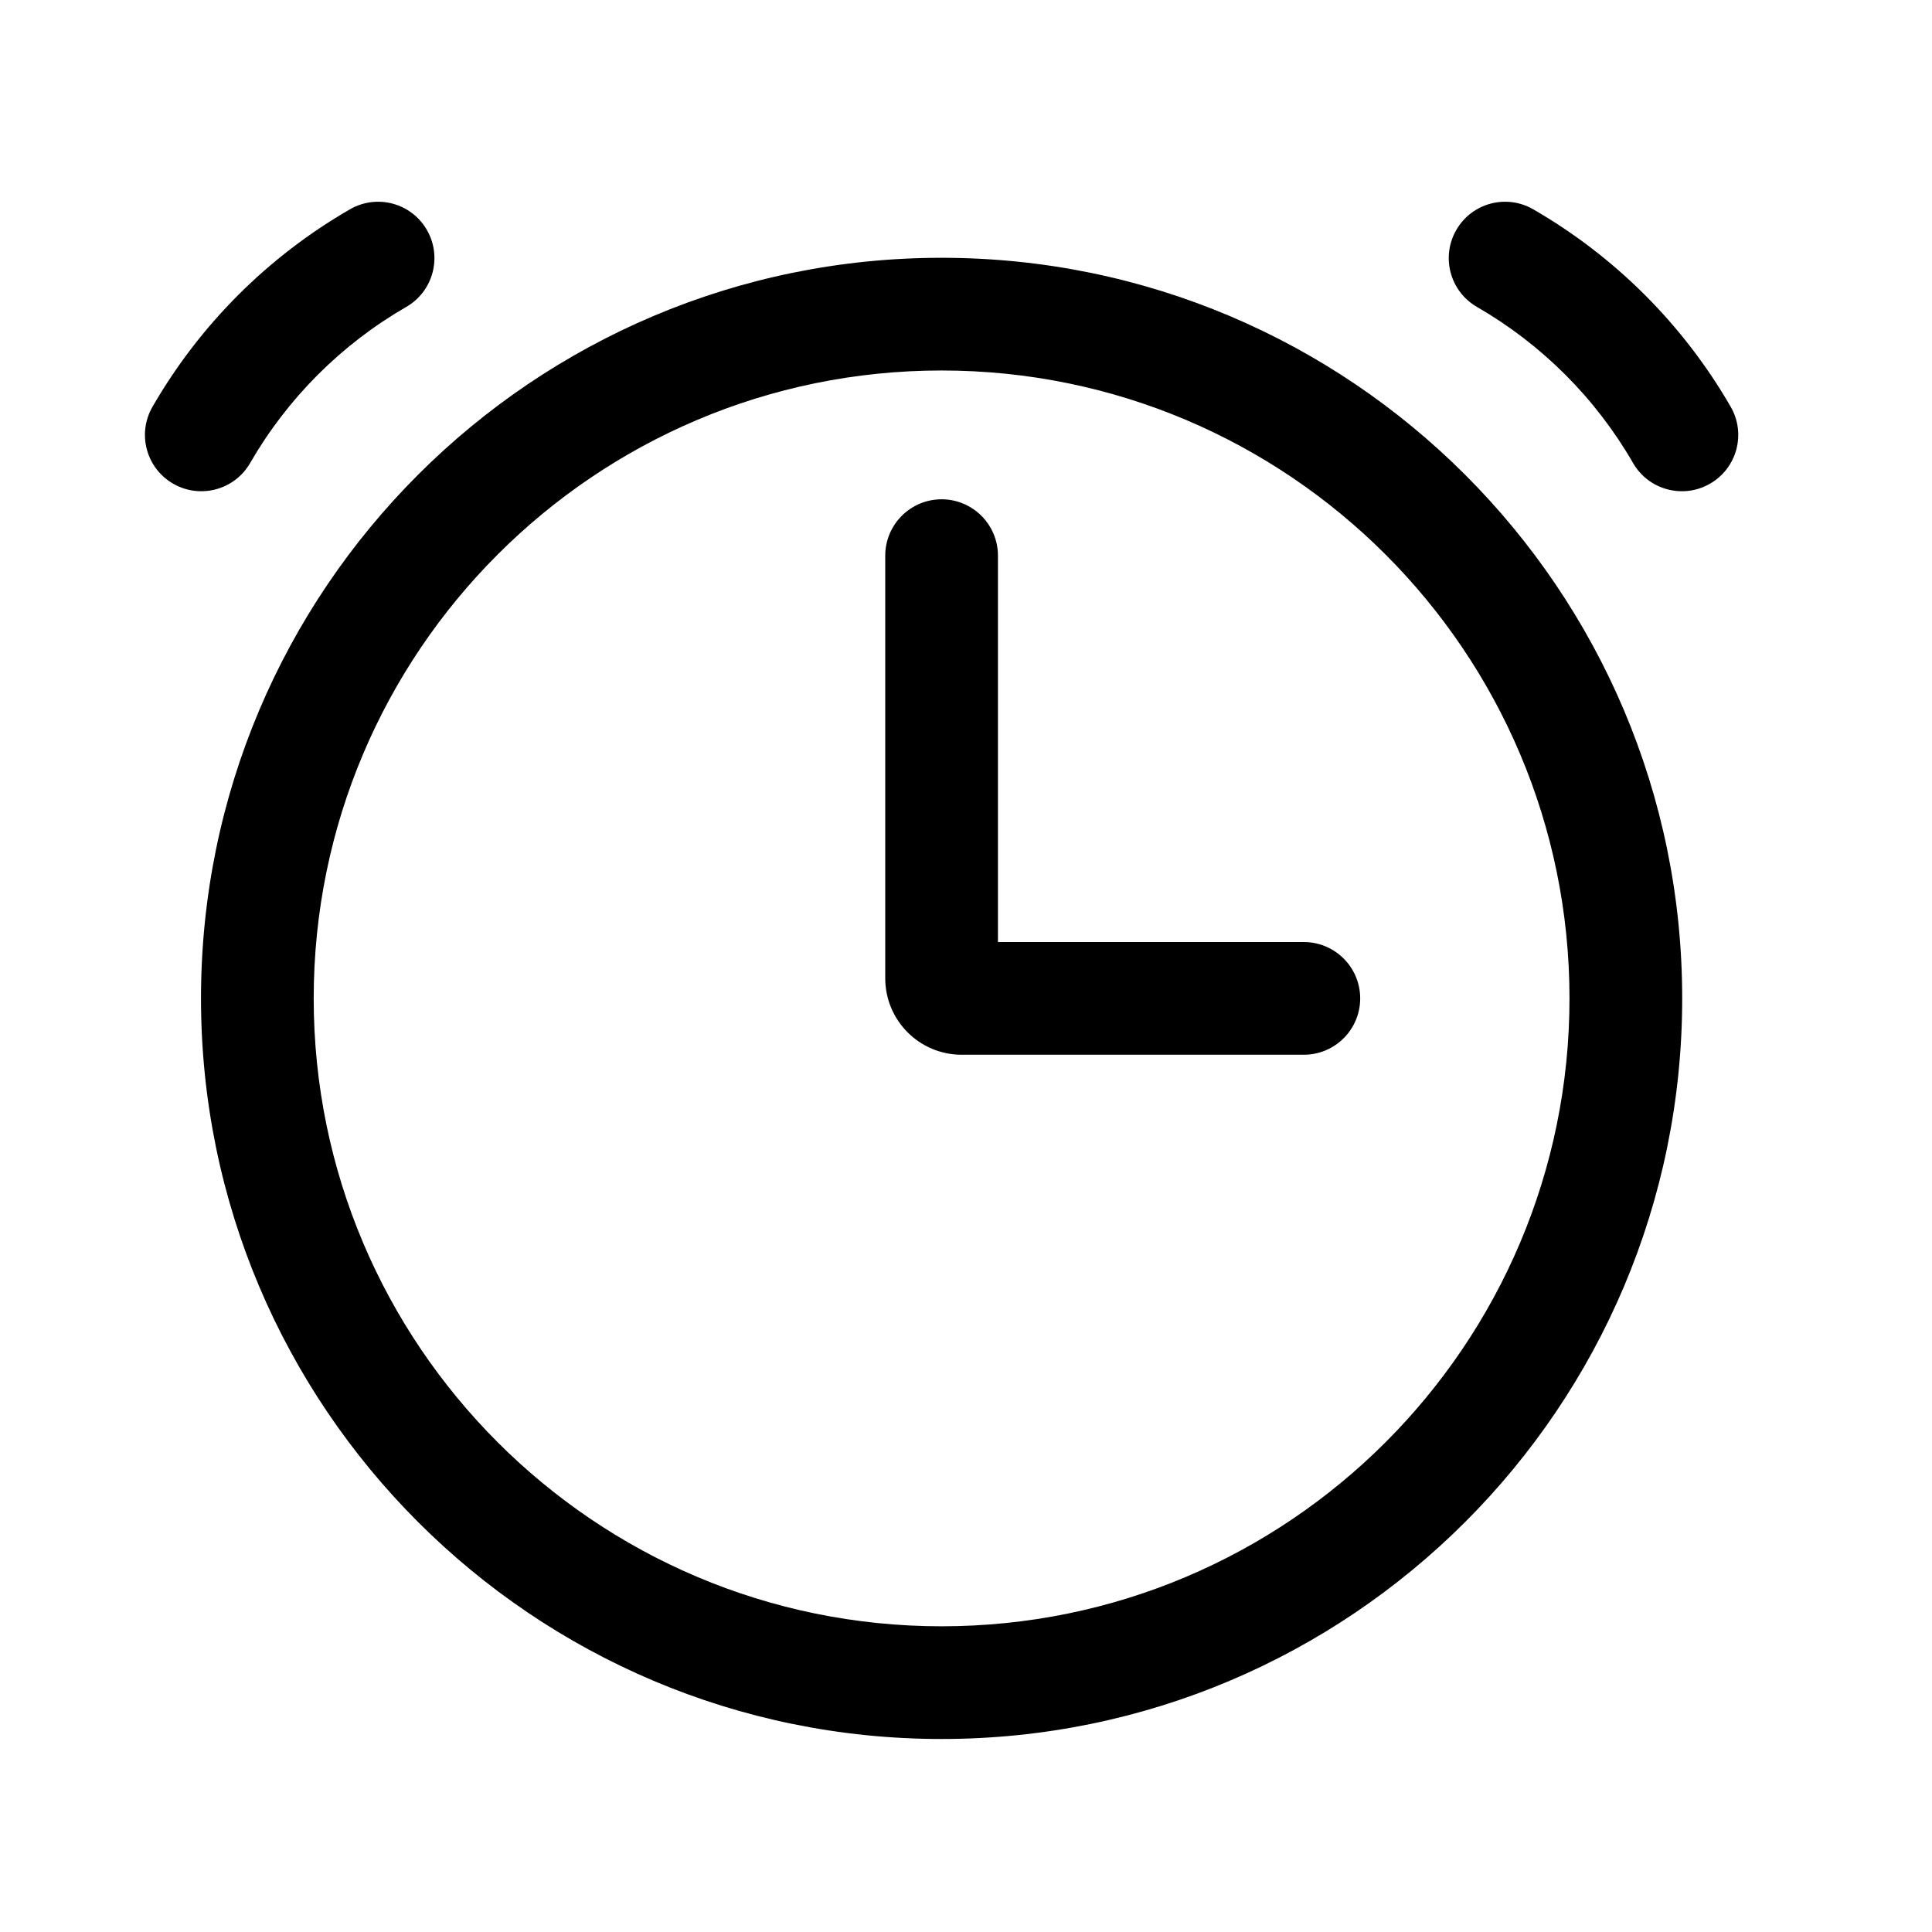
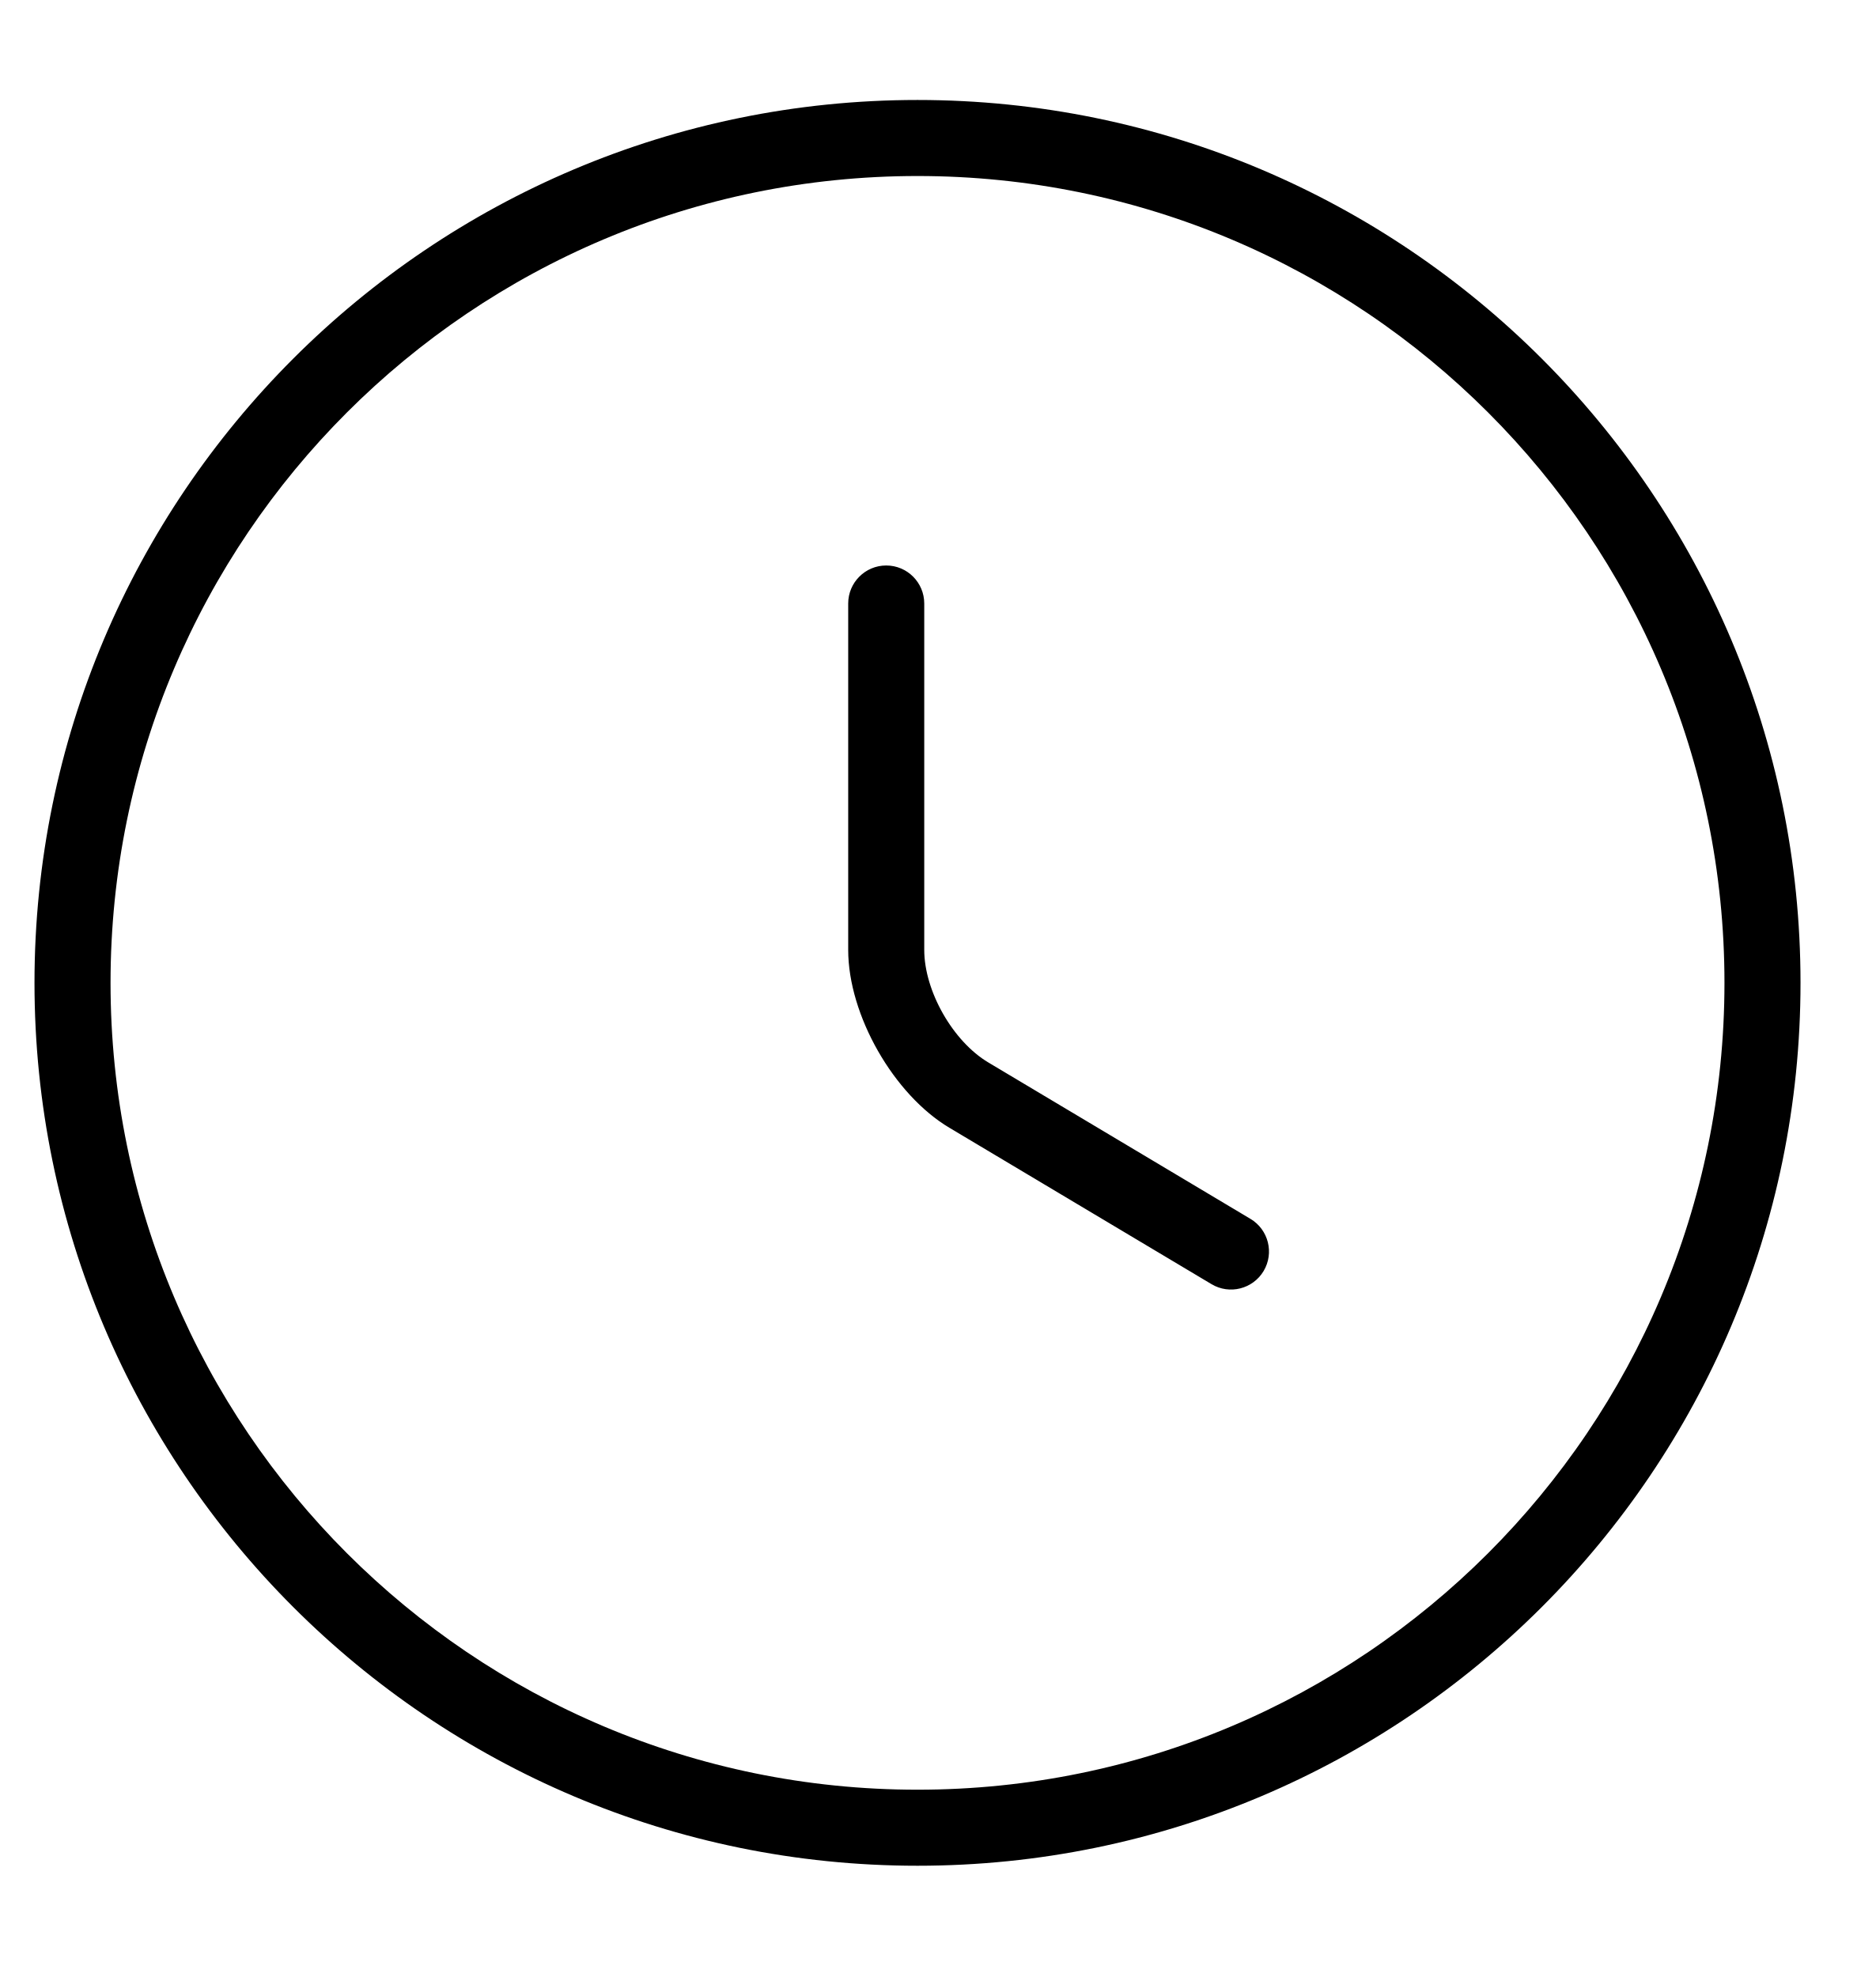
- <svg xmlns="http://www.w3.org/2000/svg" width="100%" height="100%" viewBox="0 0 41 41" version="1.1" xml:space="preserve" style="fill-rule:evenodd;clip-rule:evenodd;stroke-linejoin:round;stroke-miterlimit:2;">
-   <g transform="matrix(1,0,0,1,-1480,-50)">
-     <g id="icon-clock" transform="matrix(0.293498,0,0,0.339301,1073.01,74.5765)">
-       <rect x="1388.4" y="-71.724" width="136.287" height="117.889" style="fill:none;" />
-       <g transform="matrix(5.8206,0,0,5.03486,1454.77,-9.98848)">
-         <g transform="matrix(1,0,0,1,-12,-12)">
-           <path d="M12,2.8C6.922,2.8 2.8,6.922 2.8,12C2.8,17.078 6.922,21.2 12,21.2C17.078,21.2 21.2,17.078 21.2,12C21.2,6.922 17.078,2.8 12,2.8ZM12,4.2C16.305,4.2 19.8,7.695 19.8,12C19.8,16.305 16.305,19.8 12,19.8C7.695,19.8 4.2,16.305 4.2,12C4.2,7.695 7.695,4.2 12,4.2ZM12.7,11.3L12.7,6.5C12.7,6.114 12.386,5.8 12,5.8C11.614,5.8 11.3,6.114 11.3,6.5L11.3,11.75C11.3,12.275 11.725,12.7 12.25,12.7C12.25,12.7 16.5,12.7 16.5,12.7C16.886,12.7 17.2,12.386 17.2,12C17.2,11.614 16.886,11.3 16.5,11.3L12.7,11.3ZM4.65,2.198C3.631,2.786 2.786,3.631 2.198,4.65C2.004,4.985 2.119,5.413 2.454,5.606C2.788,5.799 3.217,5.685 3.41,5.35C3.875,4.544 4.544,3.875 5.35,3.41C5.685,3.217 5.799,2.788 5.606,2.454C5.413,2.119 4.985,2.004 4.65,2.198ZM18.65,3.41C19.456,3.875 20.125,4.544 20.59,5.35C20.783,5.685 21.212,5.799 21.546,5.606C21.881,5.413 21.996,4.985 21.802,4.65C21.214,3.631 20.368,2.786 19.35,2.198C19.015,2.004 18.587,2.119 18.394,2.454C18.201,2.788 18.315,3.217 18.65,3.41Z" />
-         </g>
+ <svg xmlns="http://www.w3.org/2000/svg" width="100%" height="100%" viewBox="0 0 37 39" version="1.1" xml:space="preserve" style="fill-rule:evenodd;clip-rule:evenodd;stroke-linejoin:round;stroke-miterlimit:2;">
+   <g transform="matrix(1,0,0,1,-190,-52)">
+     <g id="icon-clock" transform="matrix(4.25974,0,0,2.77919,35.1921,44.0839)">
+       <rect x="36.359" y="3.051" width="8.463" height="13.547" style="fill:none;" />
+       <g transform="matrix(0.234756,0,0,0.359817,-67.7315,30.7267)">
+         <path d="M478.841,-58.091C478.841,-67.705 471.038,-75.507 461.424,-75.507C451.81,-75.507 444.007,-67.705 444.007,-58.091C444.007,-48.477 451.81,-40.674 461.424,-40.674C471.038,-40.674 478.841,-48.477 478.841,-58.091ZM477.341,-58.091C477.341,-49.305 470.21,-42.174 461.424,-42.174C452.638,-42.174 445.507,-49.305 445.507,-58.091C445.507,-66.877 452.638,-74.007 461.424,-74.007C470.21,-74.007 477.341,-66.877 477.341,-58.091ZM467.991,-53.435L462.823,-56.519C462.125,-56.933 461.557,-57.927 461.557,-58.741L461.557,-65.574C461.557,-65.988 461.221,-66.324 460.807,-66.324C460.393,-66.324 460.057,-65.988 460.057,-65.574L460.057,-58.741C460.057,-57.454 460.956,-55.882 462.058,-55.229C462.056,-55.23 467.223,-52.147 467.223,-52.147C467.578,-51.934 468.039,-52.051 468.251,-52.406C468.463,-52.762 468.347,-53.223 467.991,-53.435Z" />
      </g>
    </g>
  </g>
</svg>
